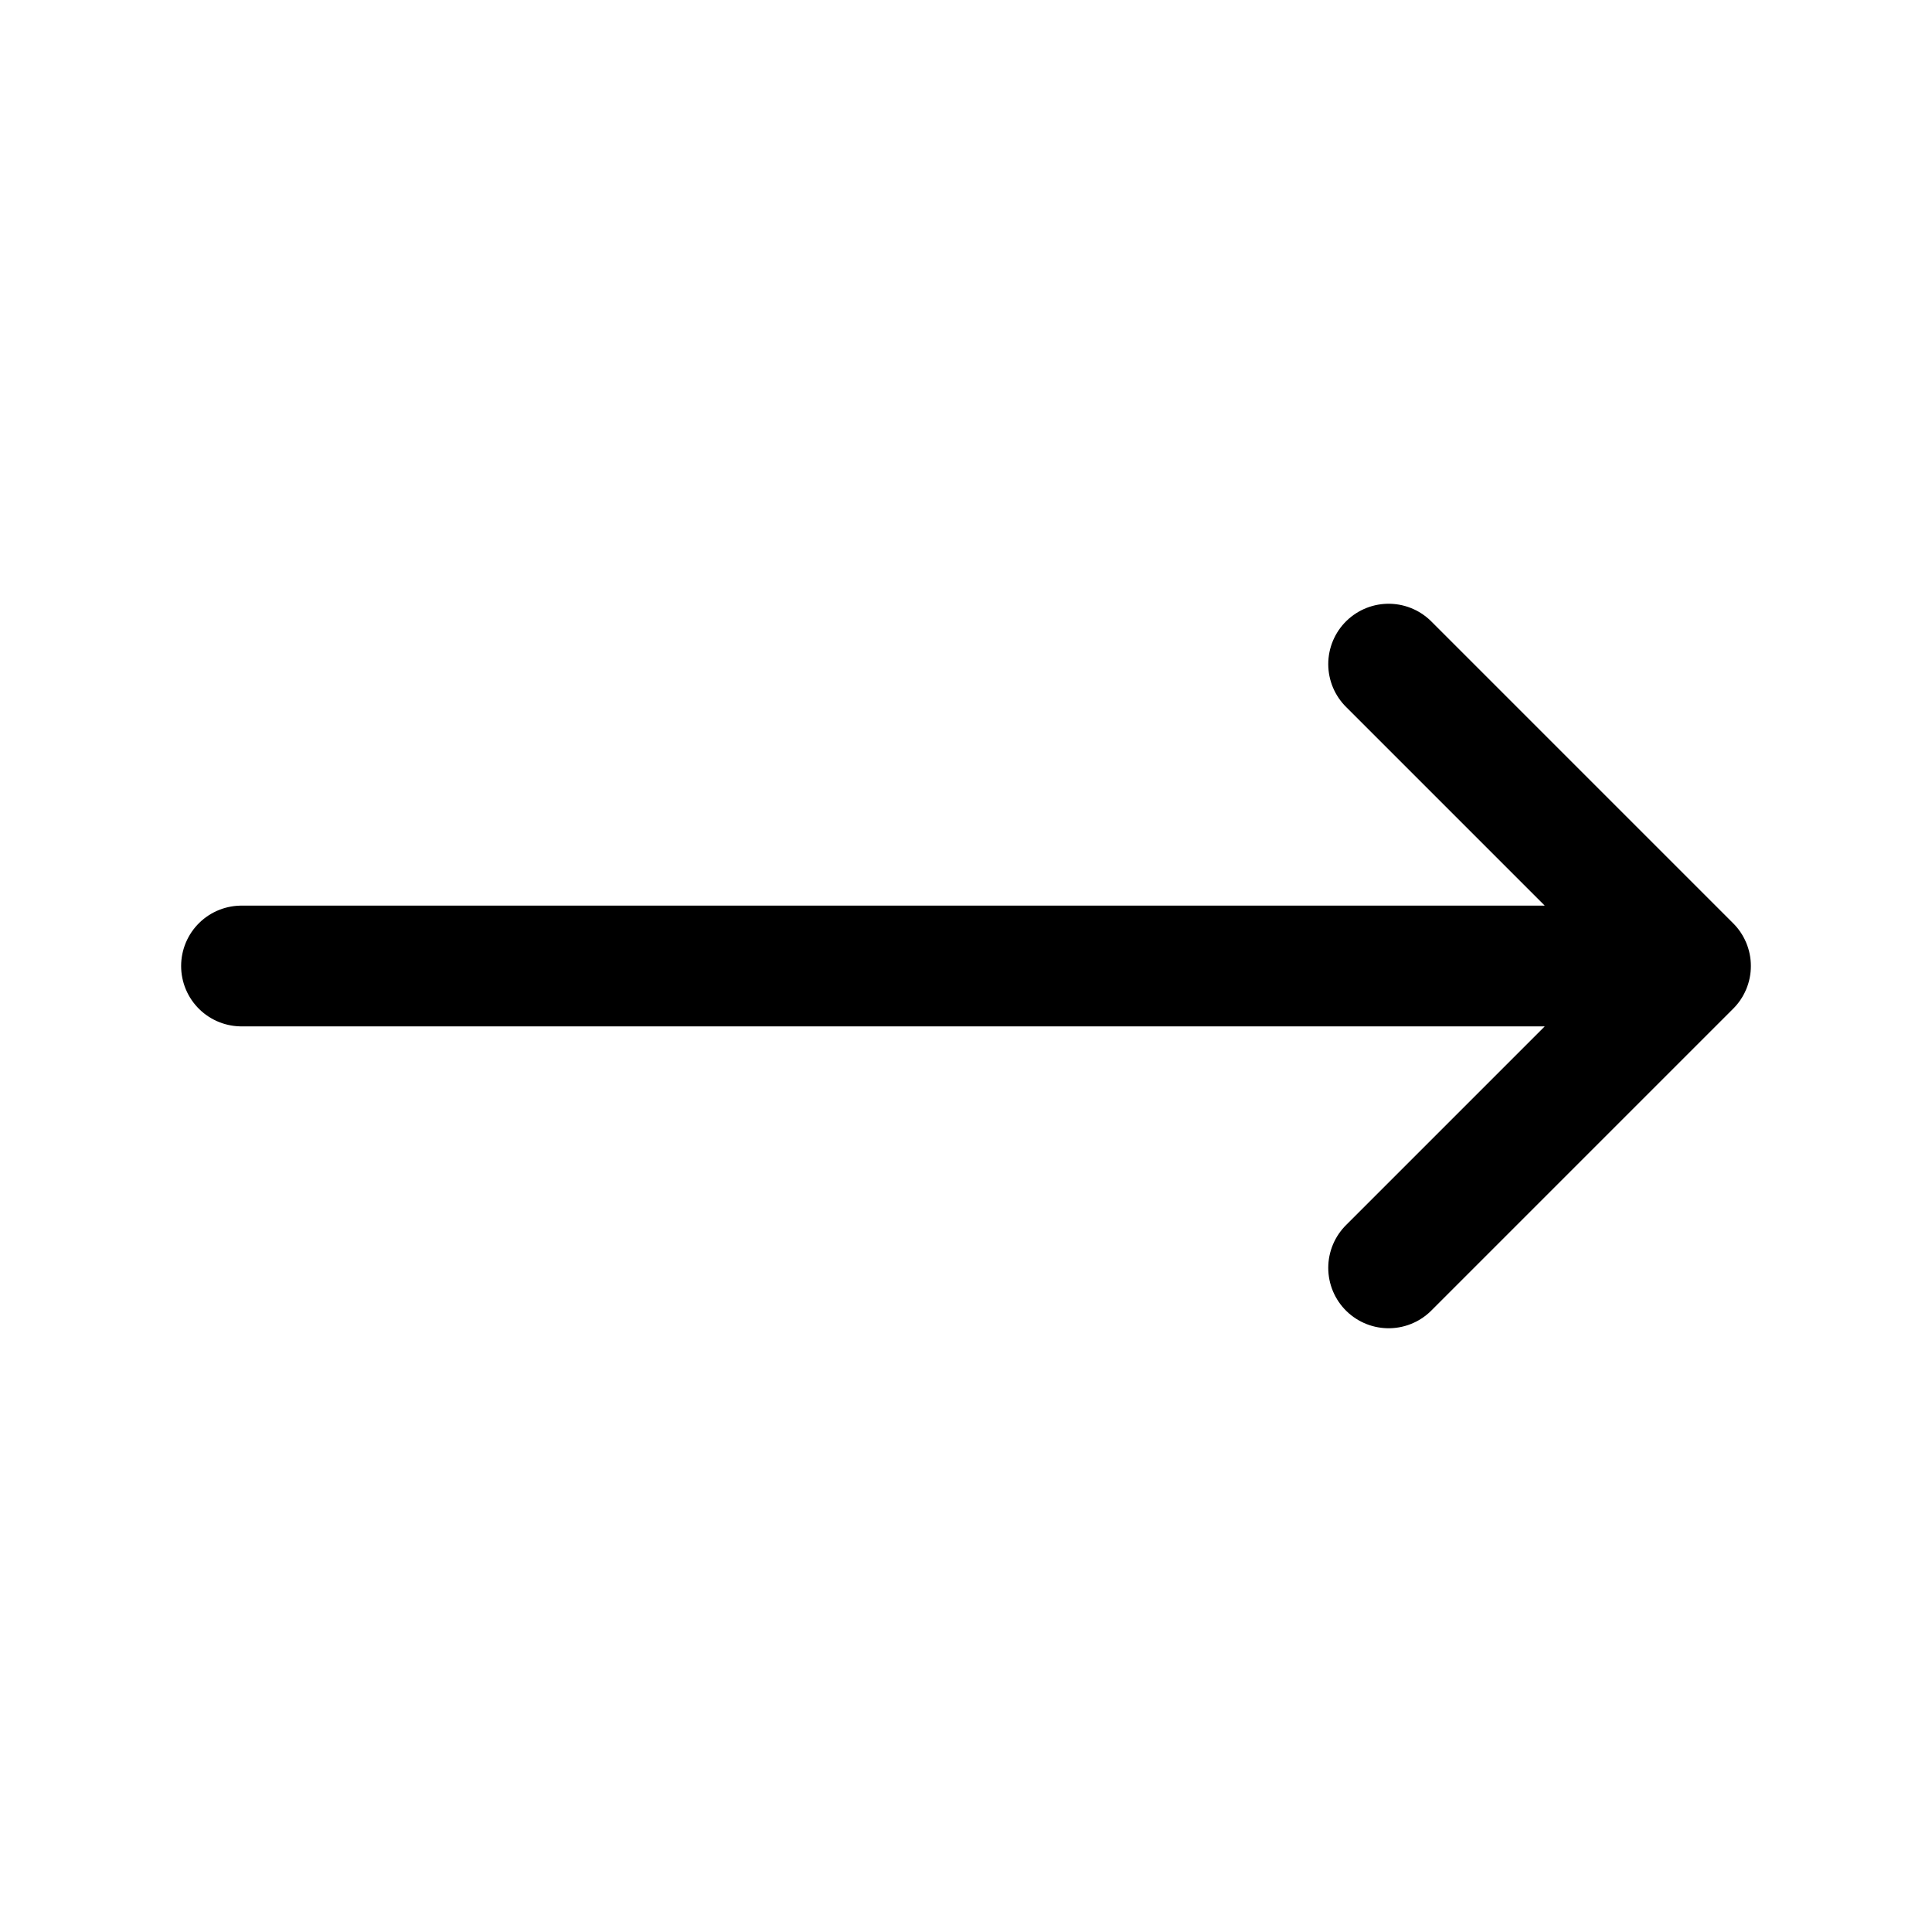
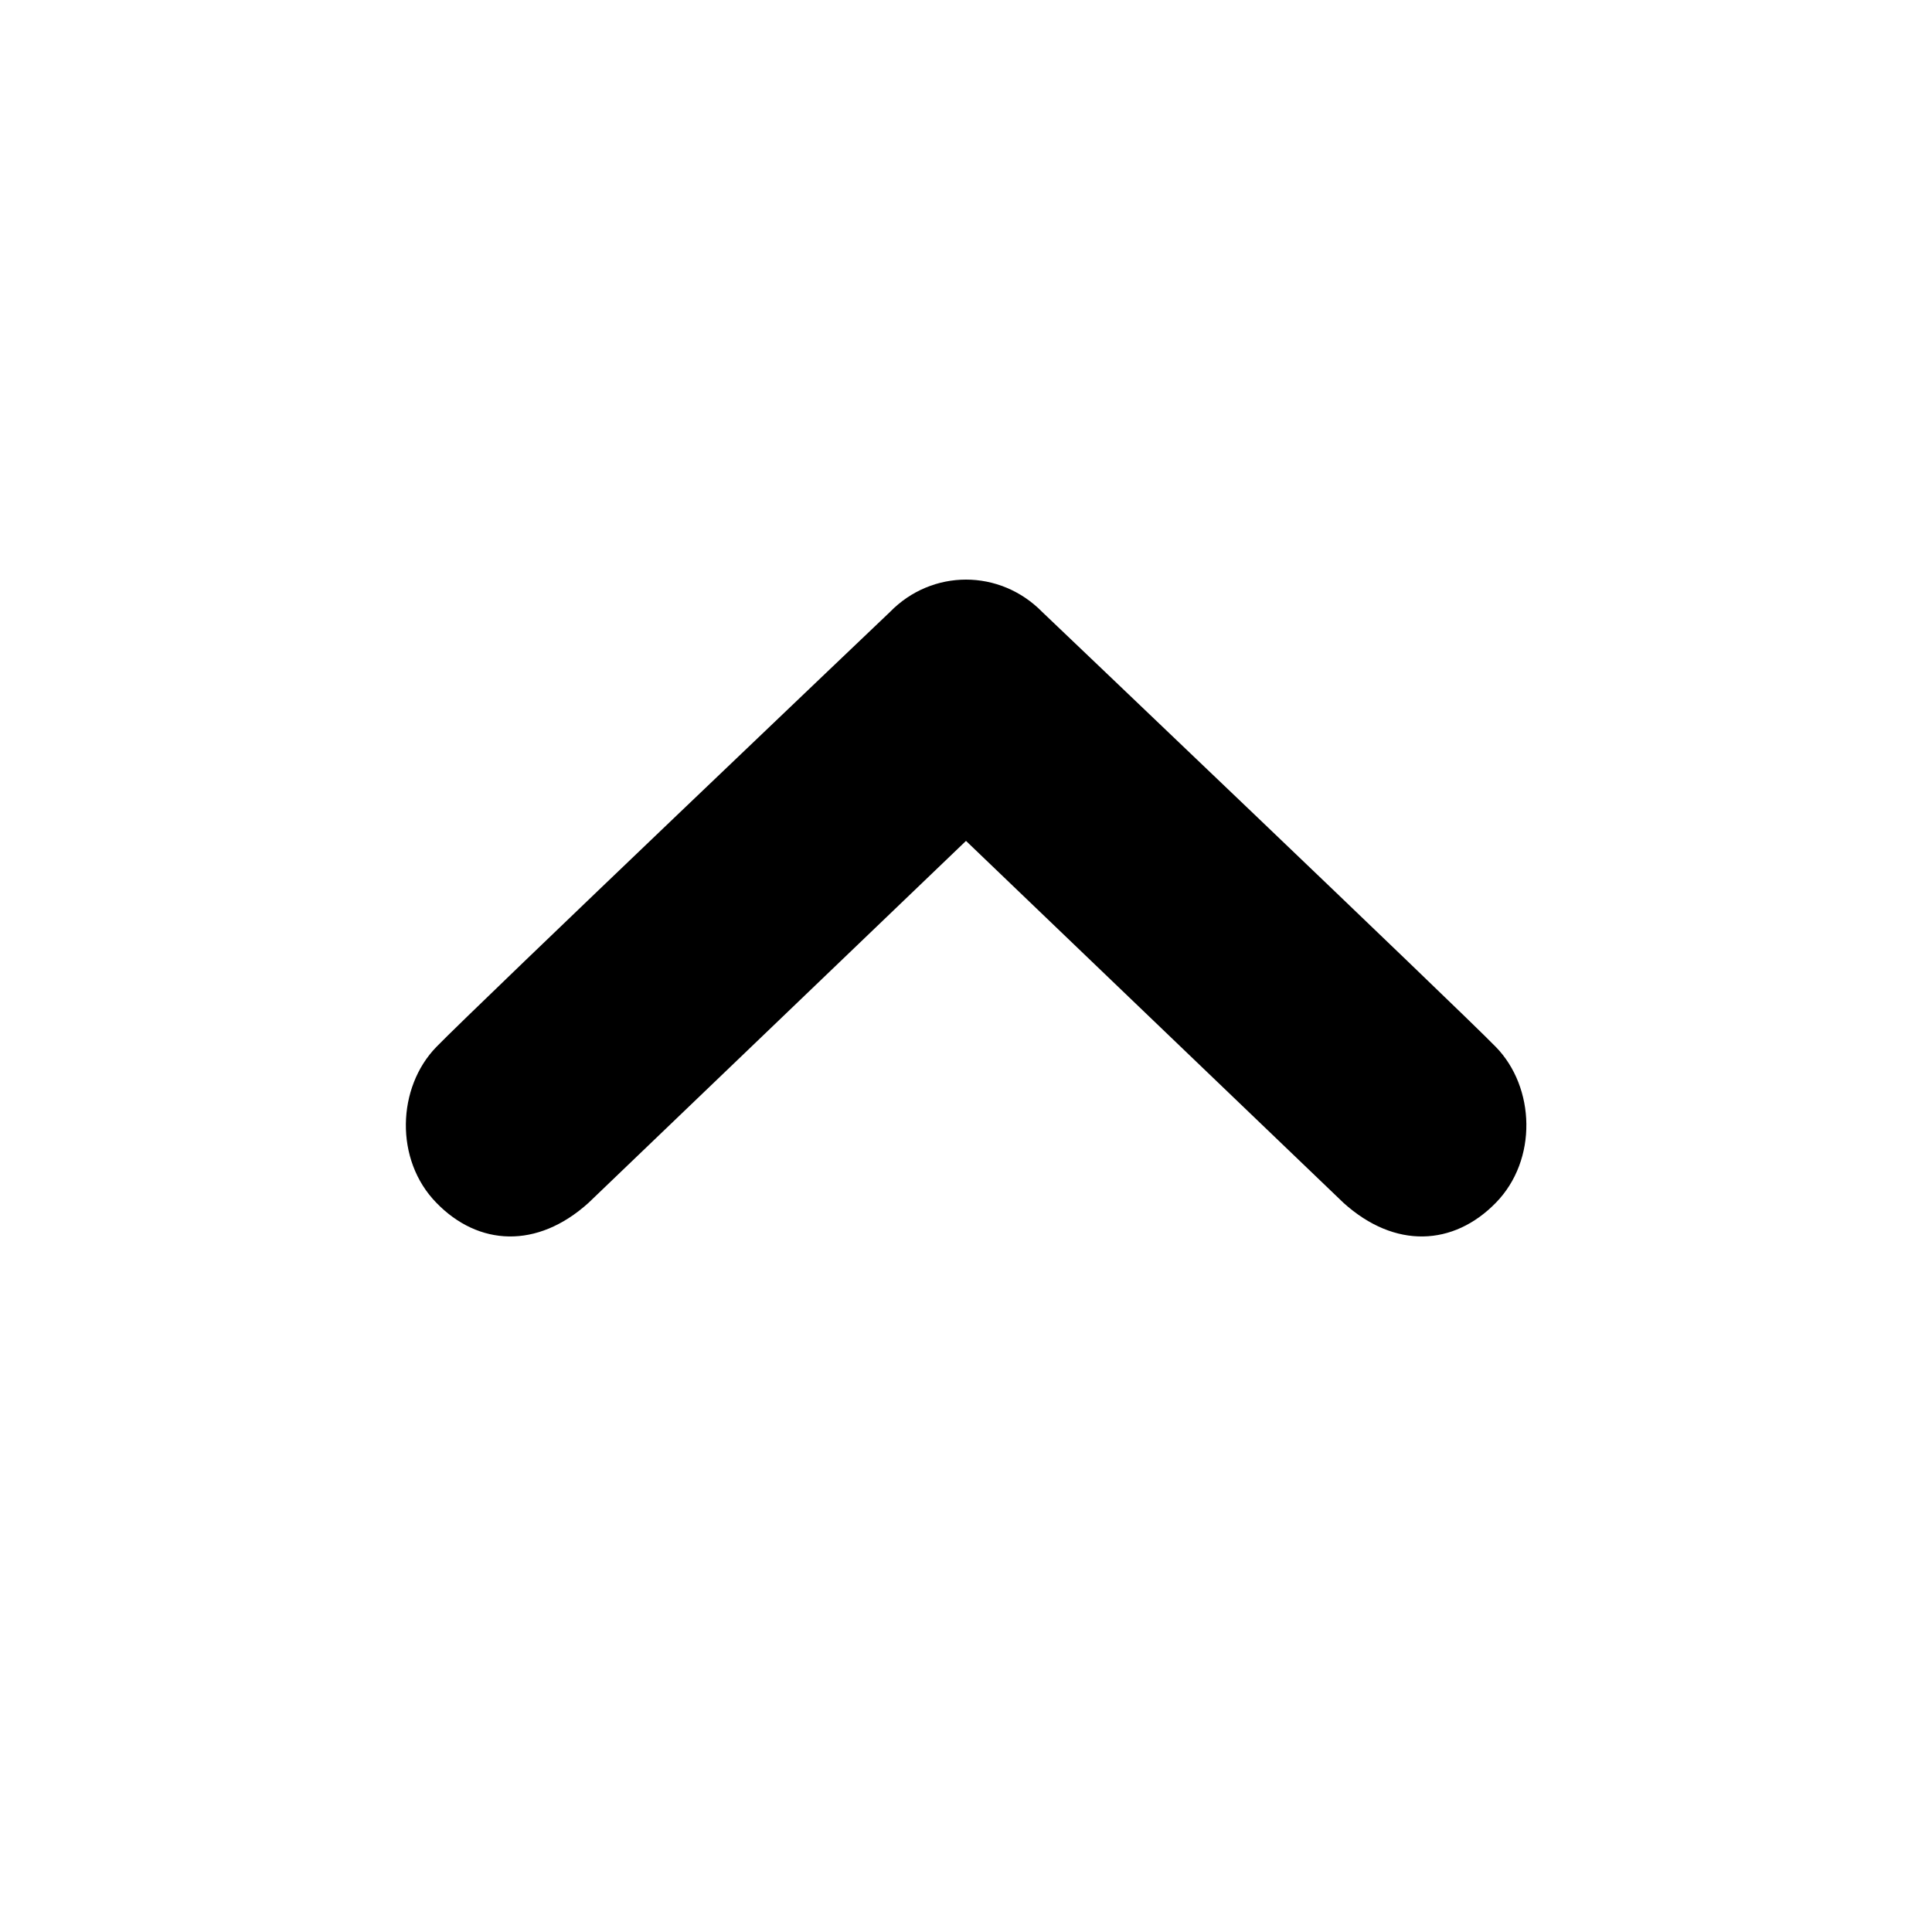
- <svg xmlns="http://www.w3.org/2000/svg" fill="none" viewBox="0 0 24 24" stroke-width="1.5" stroke="currentColor" class="w-6 h-6">
-   <path stroke-linecap="round" stroke-linejoin="round" d="M17.25 8.25L21 12m0 0l-3.75 3.75M21 12H3" />
+ <svg xmlns="http://www.w3.org/2000/svg" version="1.1" id="Chevron_up" x="0px" y="0px" viewBox="0 0 20 20" enable-background="new 0 0 20 20" xml:space="preserve">
+   <path fill="#000000" d="M15.484,12.452c-0.436,0.446-1.043,0.481-1.576,0L10,8.705l-3.908,3.747c-0.533,0.481-1.141,0.446-1.574,0  c-0.436-0.445-0.408-1.197,0-1.615c0.406-0.418,4.695-4.502,4.695-4.502C9.43,6.112,9.715,6,10,6s0.57,0.112,0.789,0.335  c0,0,4.287,4.084,4.695,4.502C15.893,11.255,15.92,12.007,15.484,12.452z" />
</svg>
